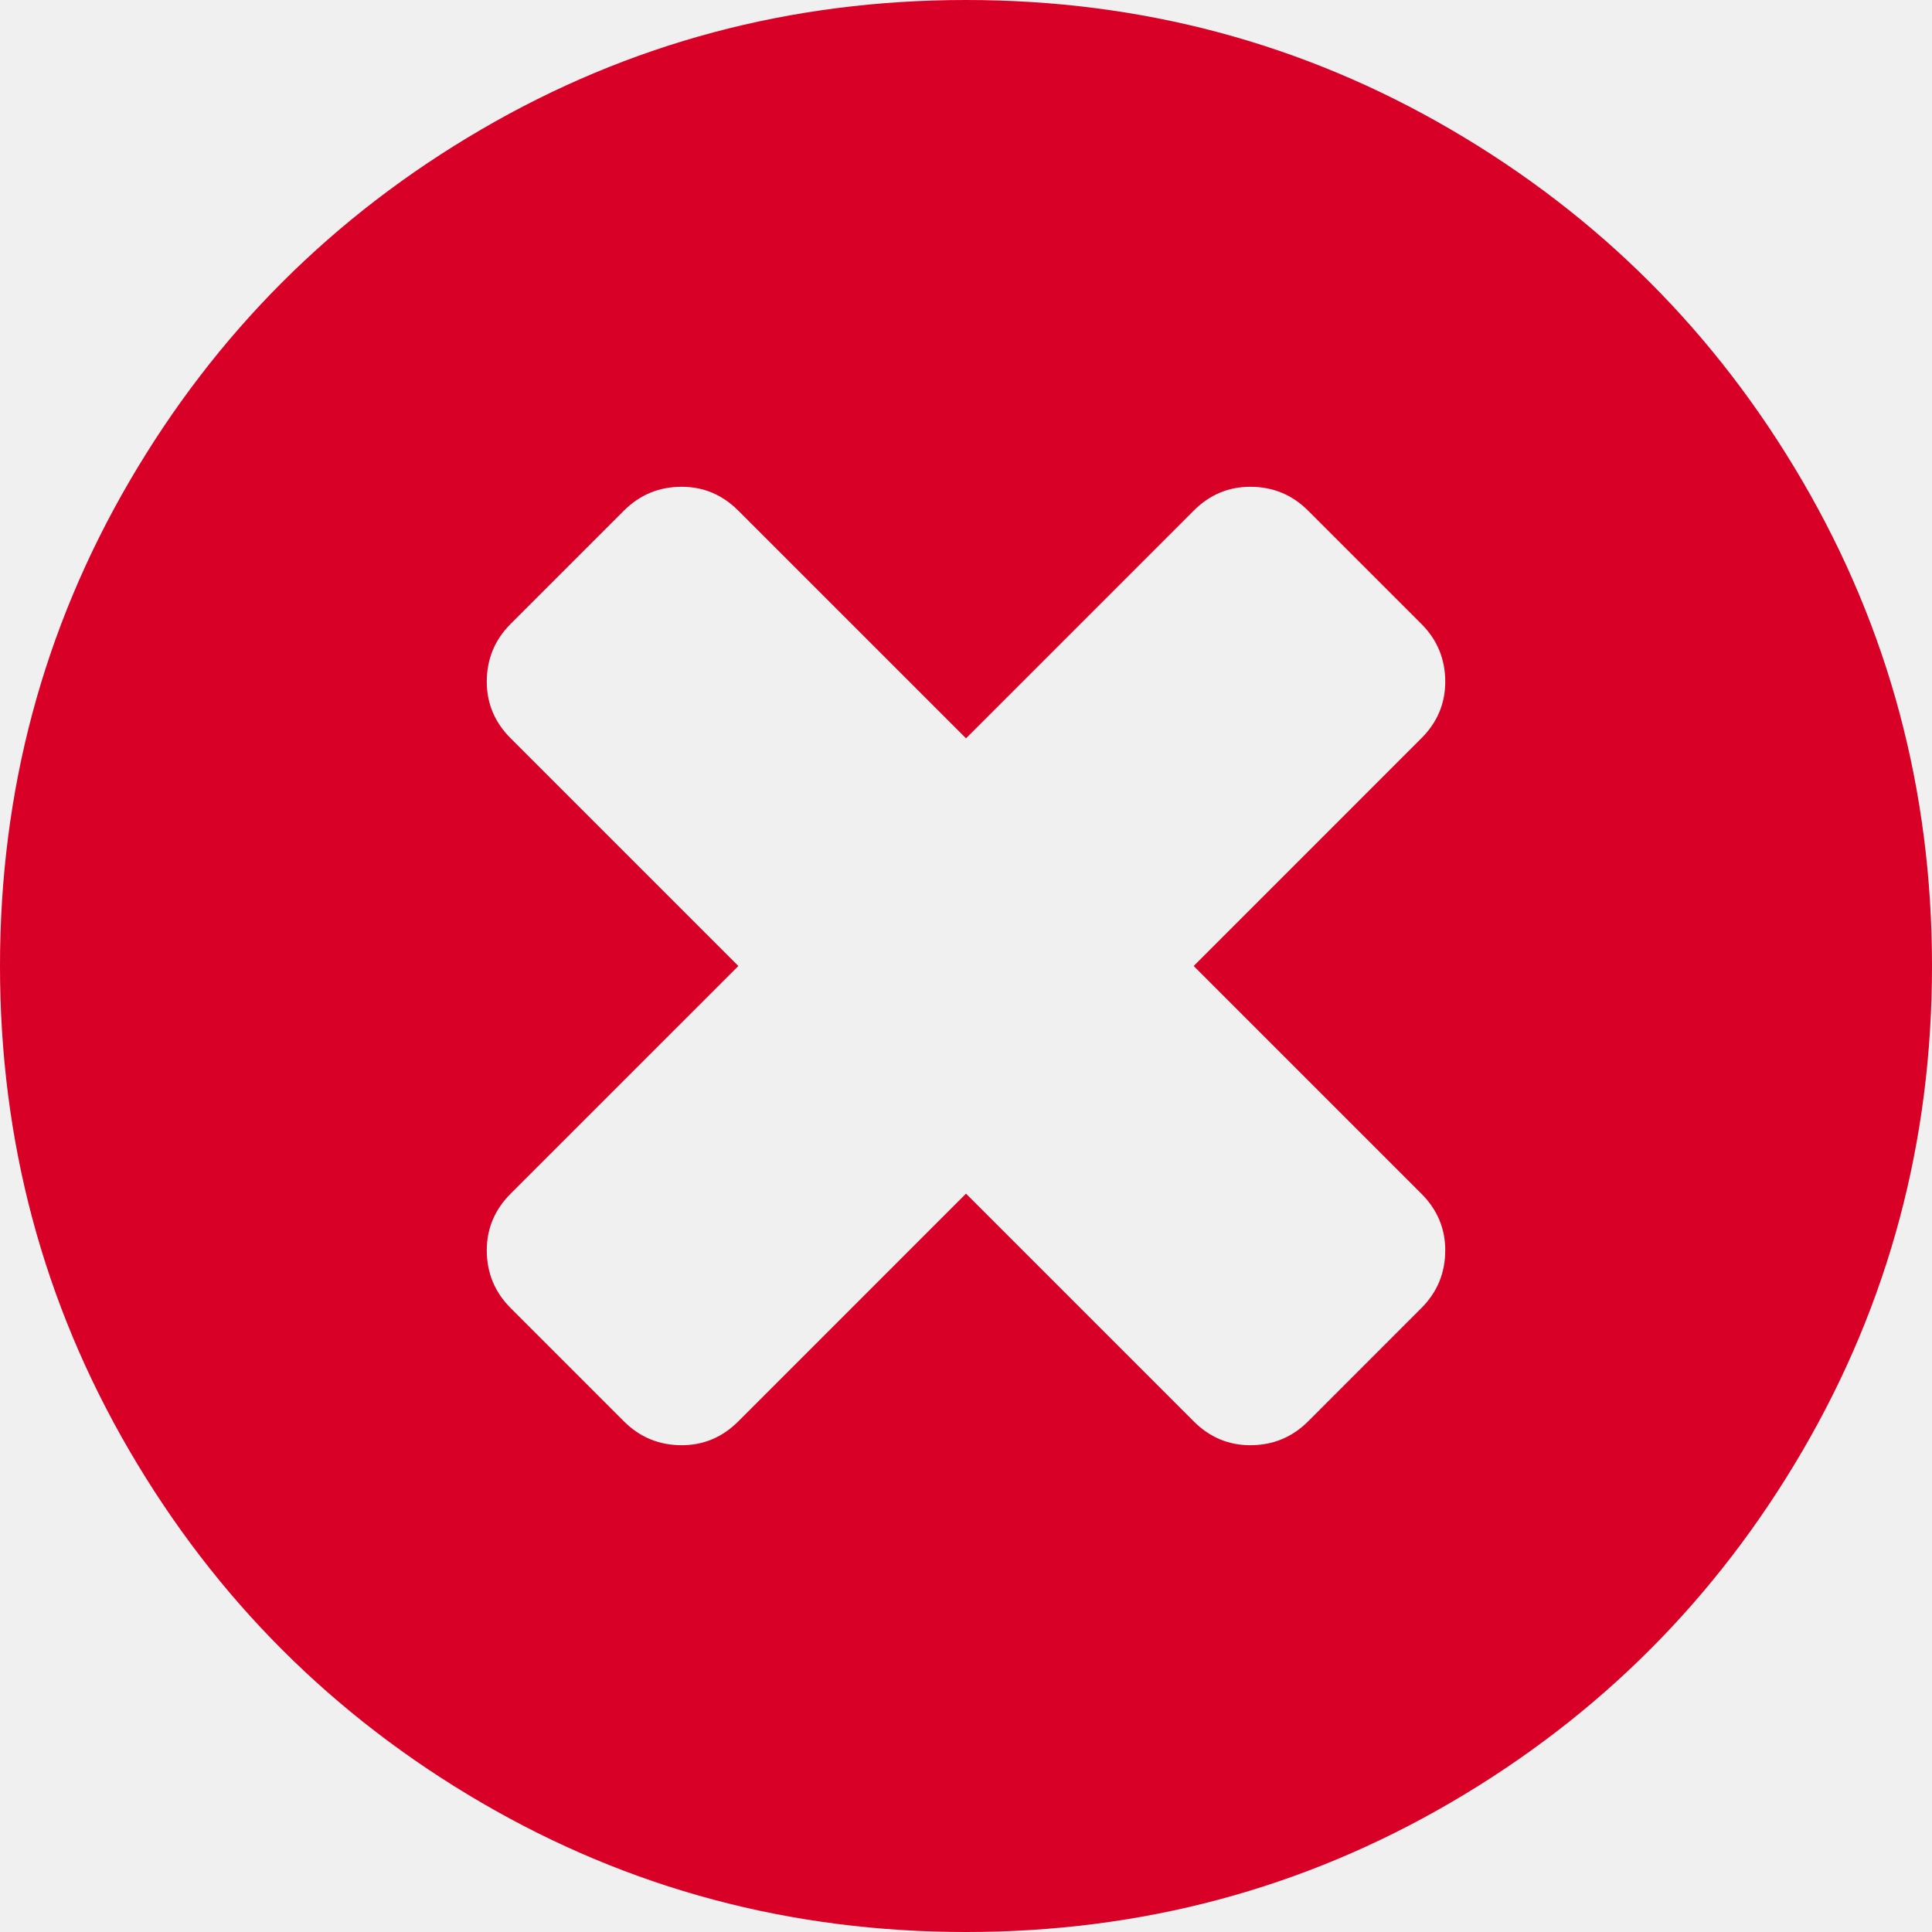
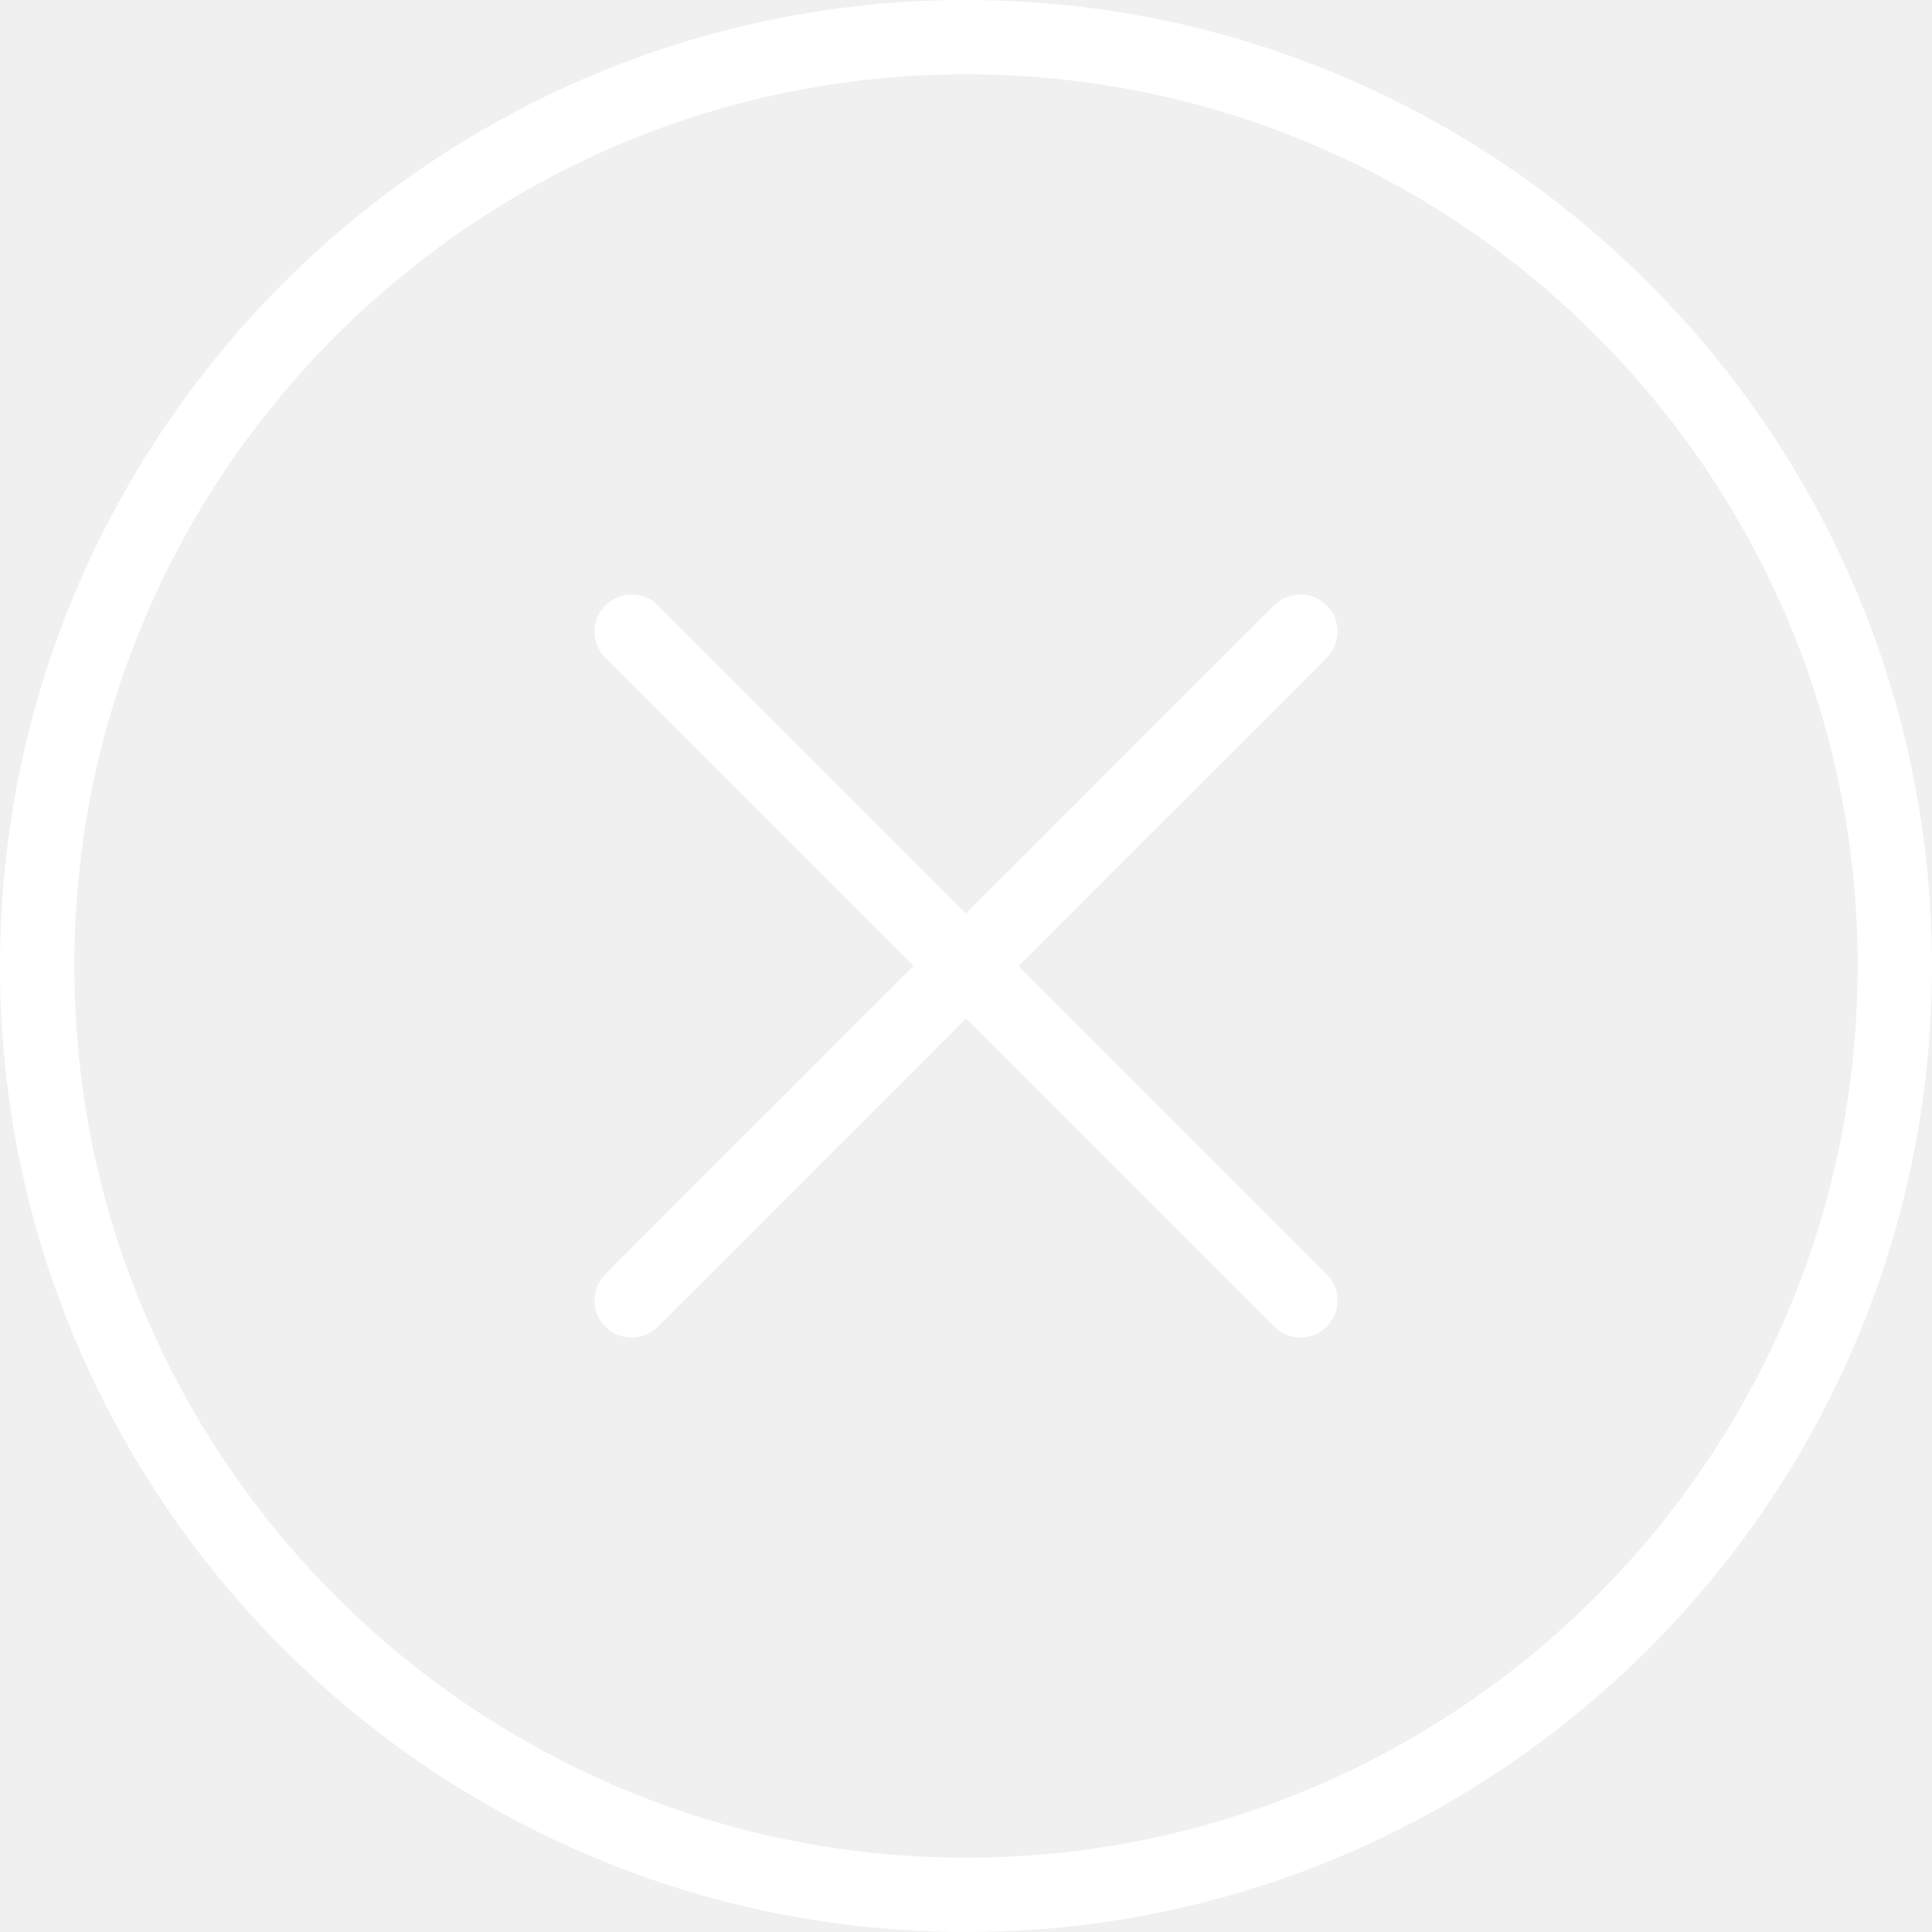
- <svg xmlns="http://www.w3.org/2000/svg" version="1.1" id="Capa_1" x="0px" y="0px" width="512px" height="512px" viewBox="0 0 438.533 438.533" style="enable-background:new 0 0 438.533 438.533;" xml:space="preserve">
+ <svg xmlns="http://www.w3.org/2000/svg" version="1.1" id="Capa_1" x="0px" y="0px" viewBox="0 0 52 52" style="enable-background:new 0 0 52 52;" xml:space="preserve" width="512px" height="512px">
  <g>
-     <path d="M409.133,109.203c-19.608-33.592-46.205-60.189-79.798-79.796C295.736,9.801,259.058,0,219.273,0   c-39.781,0-76.47,9.801-110.063,29.407c-33.595,19.604-60.192,46.201-79.8,79.796C9.801,142.8,0,179.489,0,219.267   c0,39.78,9.804,76.463,29.407,110.062c19.607,33.592,46.204,60.189,79.799,79.798c33.597,19.605,70.283,29.407,110.063,29.407   s76.47-9.802,110.065-29.407c33.593-19.602,60.189-46.206,79.795-79.798c19.603-33.596,29.403-70.284,29.403-110.062   C438.533,179.485,428.732,142.795,409.133,109.203z M322.621,270.939c3.617,3.613,5.428,7.905,5.428,12.854   c0,5.133-1.811,9.514-5.428,13.127l-25.693,25.701c-3.614,3.613-7.994,5.42-13.135,5.42c-4.948,0-9.236-1.807-12.847-5.42   l-51.676-51.682l-51.678,51.682c-3.616,3.613-7.898,5.42-12.847,5.42c-5.14,0-9.517-1.807-13.134-5.42l-25.697-25.701   c-3.616-3.613-5.424-7.994-5.424-13.127c0-4.948,1.809-9.24,5.424-12.854l51.678-51.673l-51.678-51.678   c-3.616-3.612-5.424-7.898-5.424-12.847c0-5.14,1.809-9.517,5.424-13.134l25.697-25.693c3.617-3.616,7.994-5.424,13.134-5.424   c4.949,0,9.231,1.809,12.847,5.424l51.678,51.674l51.676-51.674c3.61-3.616,7.898-5.424,12.847-5.424   c5.141,0,9.521,1.809,13.135,5.424l25.693,25.693c3.617,3.617,5.428,7.994,5.428,13.134c0,4.948-1.811,9.235-5.428,12.847   l-51.675,51.678L322.621,270.939z" fill="#D80027" />
+     <path d="M26,0C11.664,0,0,11.663,0,26s11.664,26,26,26s26-11.663,26-26S40.336,0,26,0z M26,50C12.767,50,2,39.233,2,26   S12.767,2,26,2s24,10.767,24,24S39.233,50,26,50z" fill="#FFFFFF" />
+     <path d="M35.707,16.293c-0.391-0.391-1.023-0.391-1.414,0L26,24.586l-8.293-8.293c-0.391-0.391-1.023-0.391-1.414,0   s-0.391,1.023,0,1.414L24.586,26l-8.293,8.293c-0.391,0.391-0.391,1.023,0,1.414C16.488,35.902,16.744,36,17,36   s0.512-0.098,0.707-0.293L26,27.414l8.293,8.293C34.488,35.902,34.744,36,35,36s0.512-0.098,0.707-0.293   c0.391-0.391,0.391-1.023,0-1.414L27.414,26l8.293-8.293C36.098,17.316,36.098,16.684,35.707,16.293z" fill="#FFFFFF" />
  </g>
  <g>
</g>
  <g>
</g>
  <g>
</g>
  <g>
</g>
  <g>
</g>
  <g>
</g>
  <g>
</g>
  <g>
</g>
  <g>
</g>
  <g>
</g>
  <g>
</g>
  <g>
</g>
  <g>
</g>
  <g>
</g>
  <g>
</g>
</svg>
